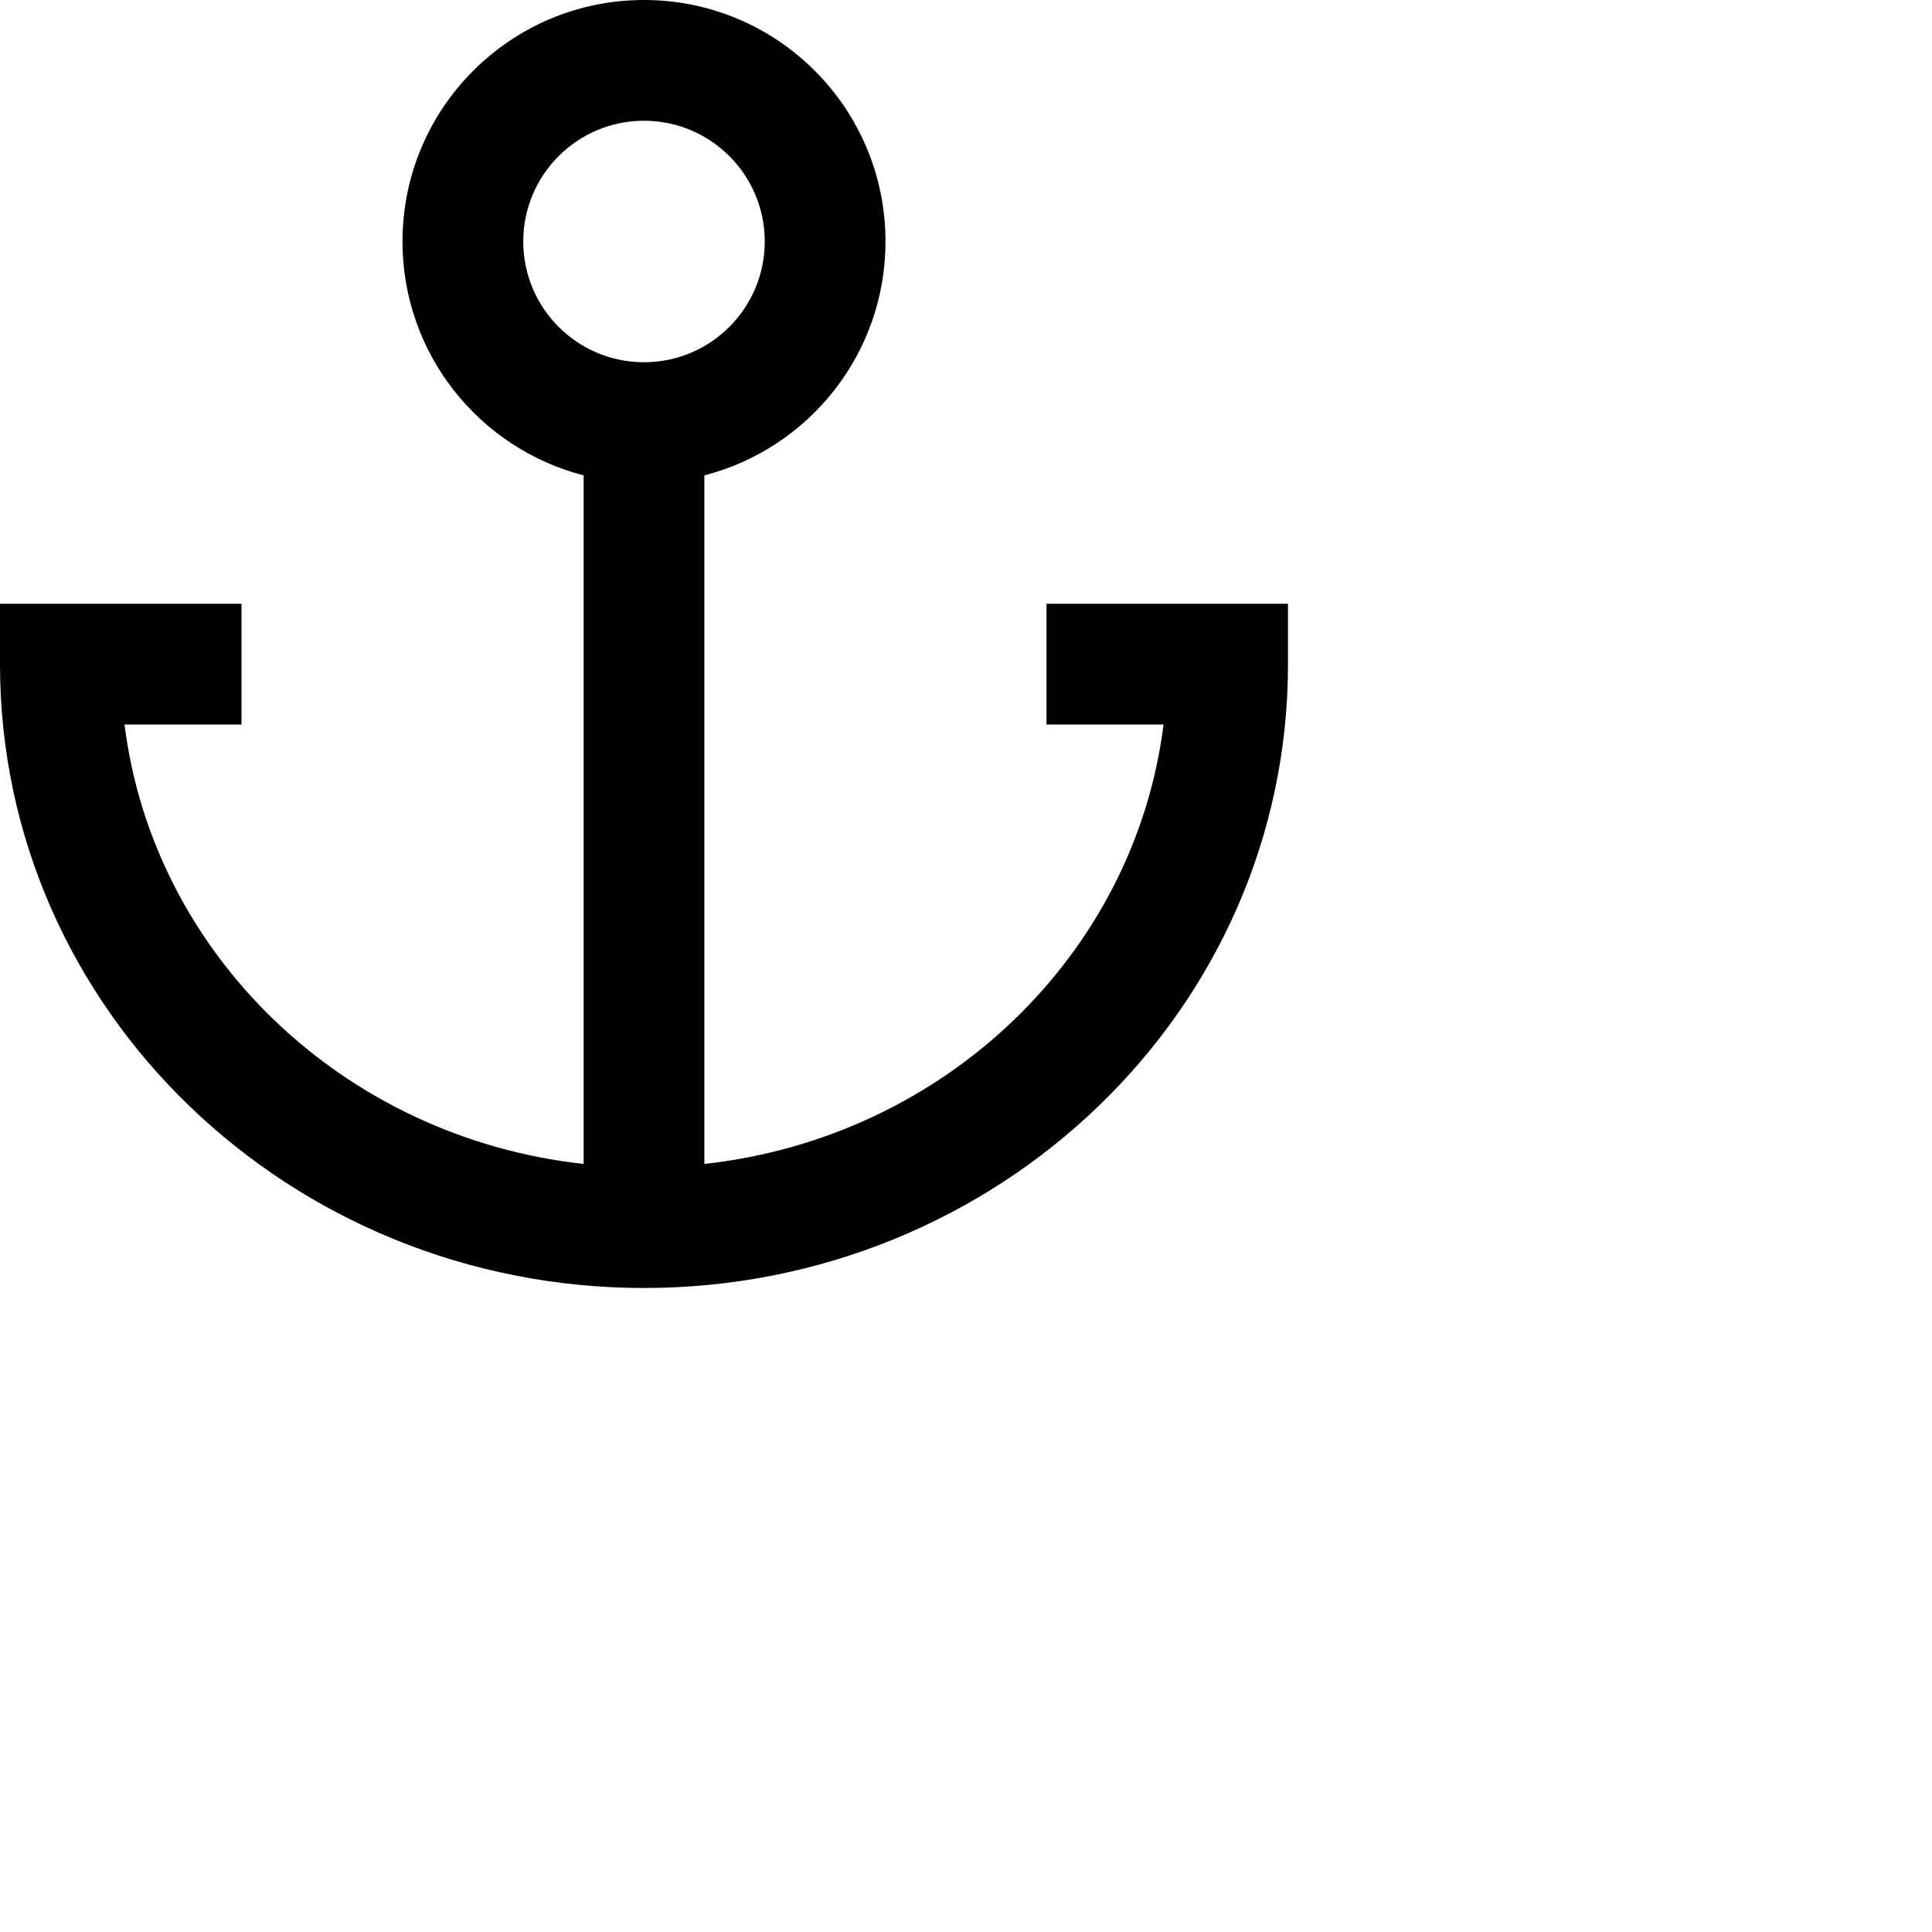
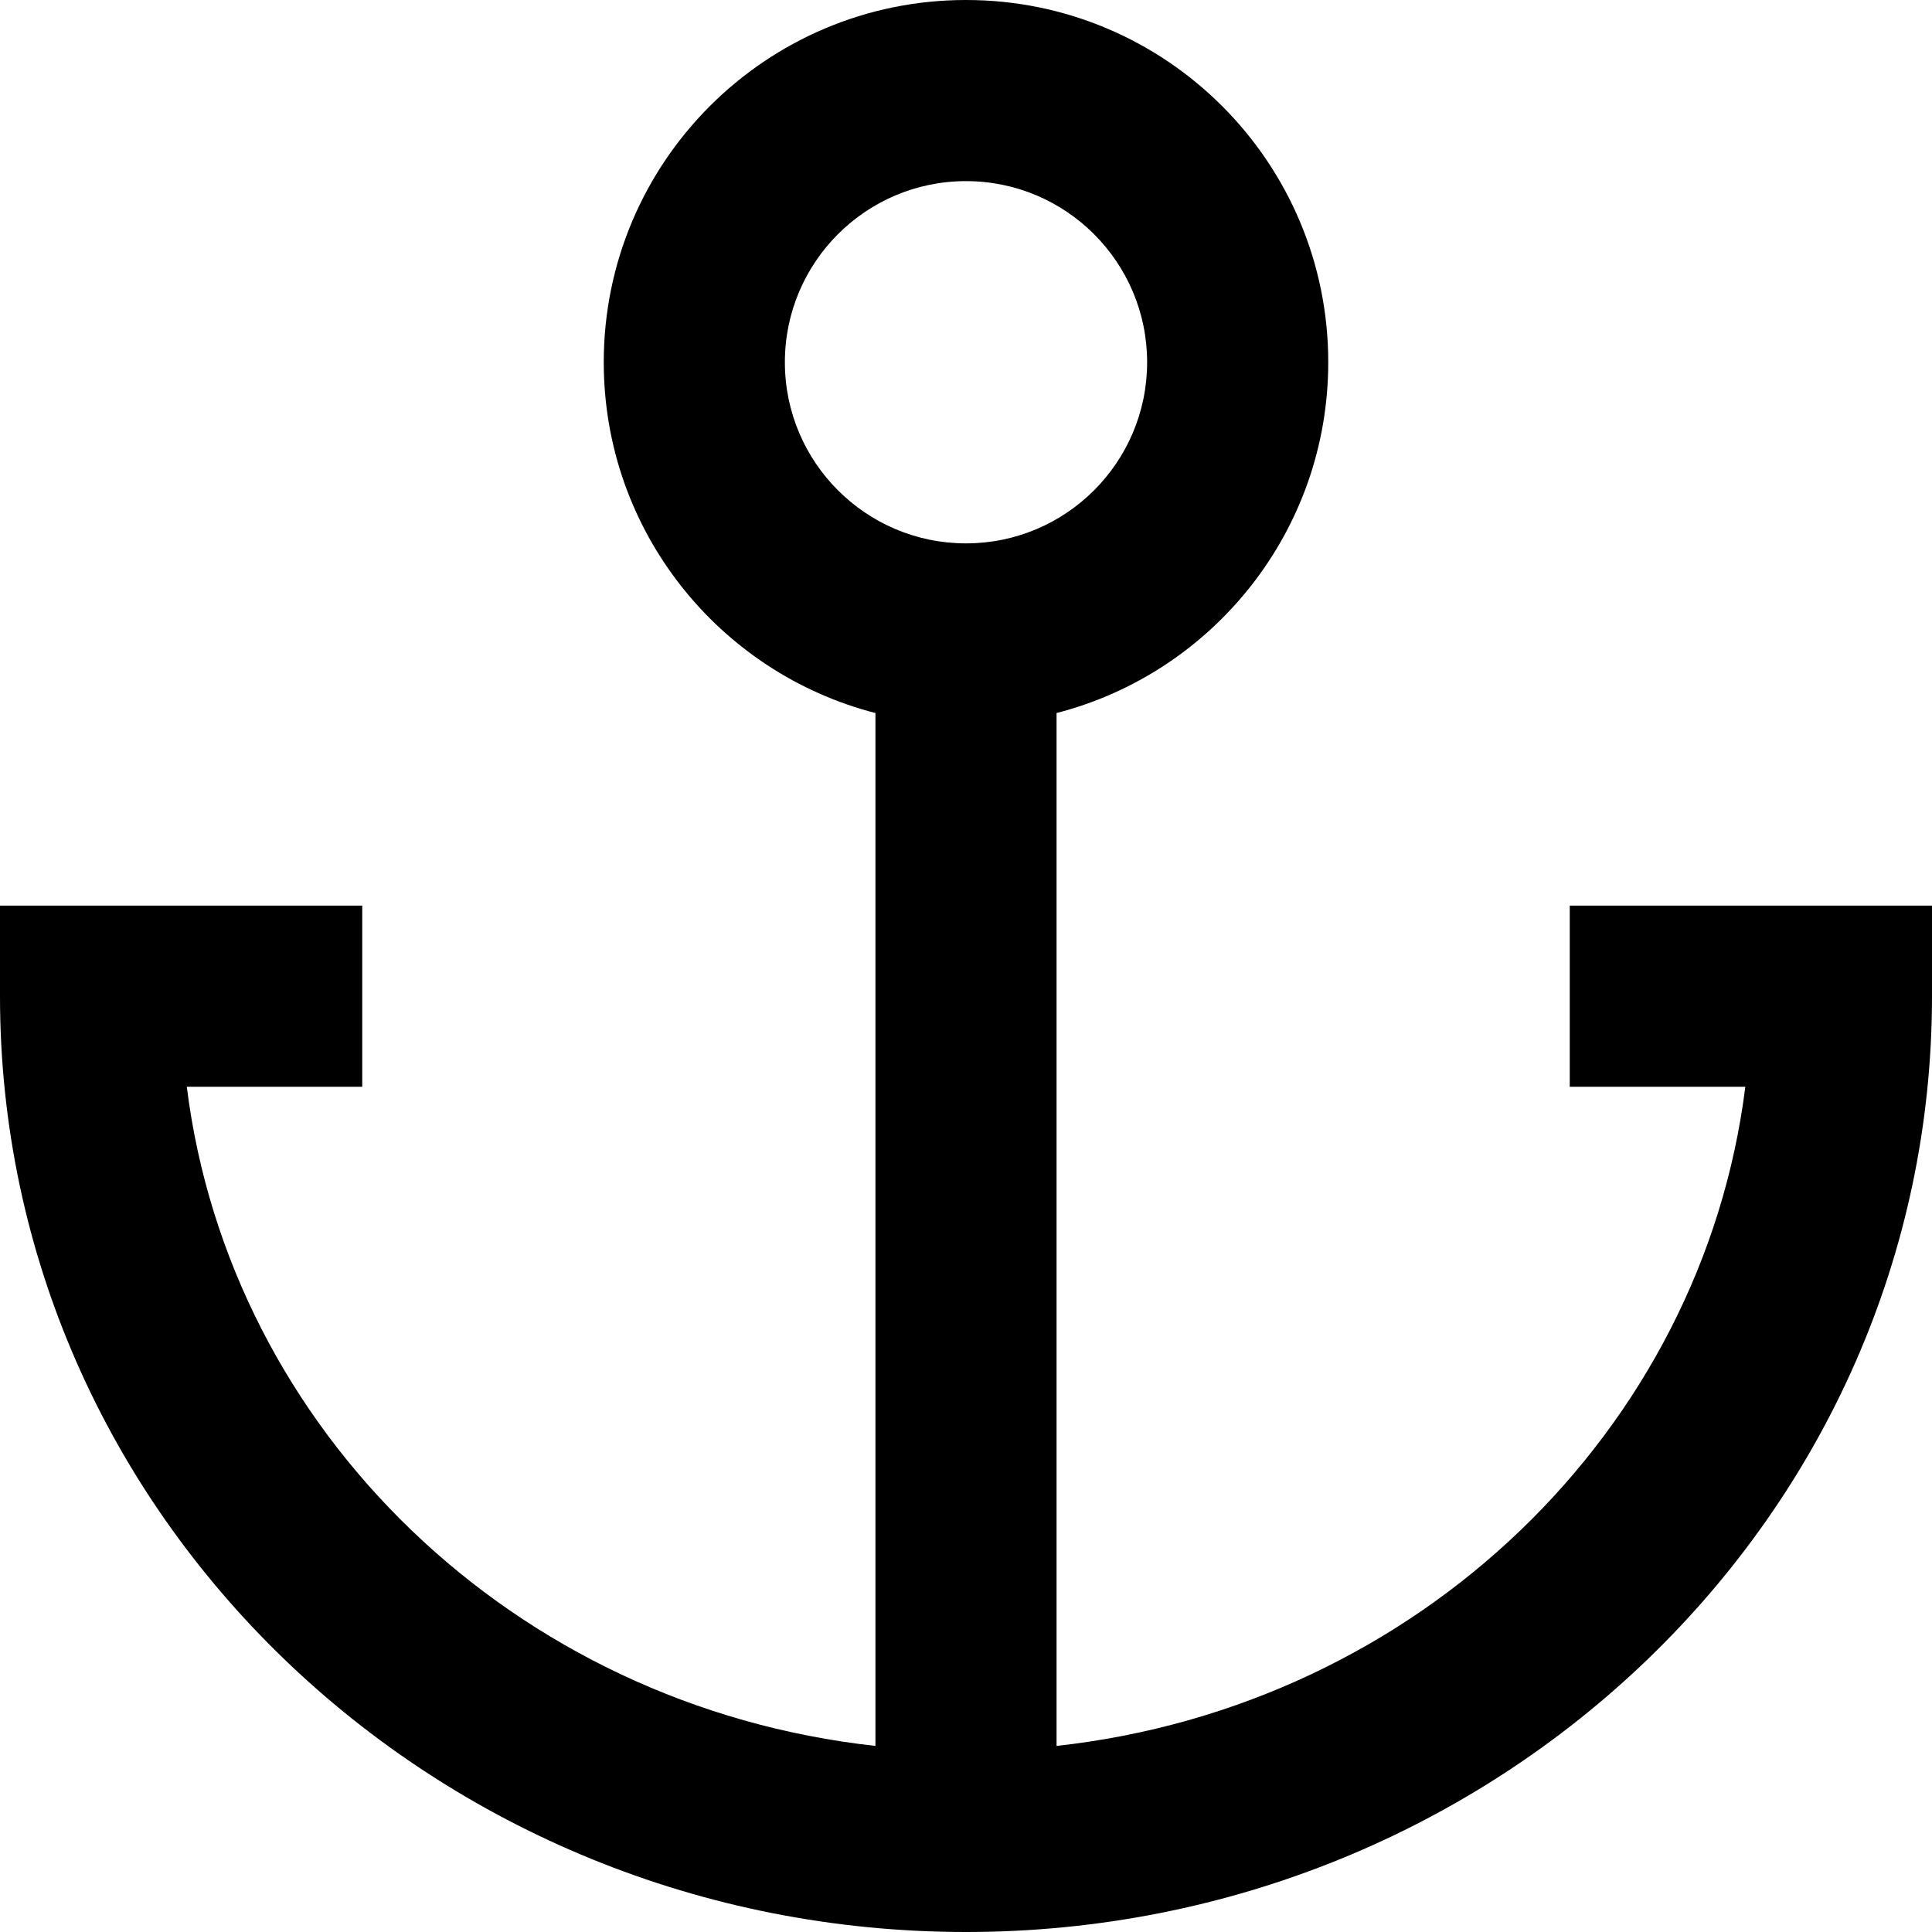
- <svg xmlns="http://www.w3.org/2000/svg" height="16" stroke-linejoin="round" viewBox="0 0 24 24" width="16">
+ <svg xmlns="http://www.w3.org/2000/svg" height="16" stroke-linejoin="round" viewBox="0 0 16 16" width="16">
  <path fill-rule="evenodd" clip-rule="evenodd" d="M8 1.5C7.172 1.5 6.5 2.172 6.5 3C6.5 3.828 7.172 4.5 8 4.5C8.828 4.5 9.5 3.828 9.5 3C9.5 2.172 8.828 1.5 8 1.5ZM5 3C5 1.343 6.343 0 8 0C9.657 0 11 1.343 11 3C11 4.398 10.044 5.572 8.75 5.905V14.459C11.747 14.129 14.098 11.846 14.454 9H13.75H13V7.5H13.75H15.25H16V8.25C16 12.555 12.393 16 8 16C3.607 16 0 12.555 0 8.25V7.5H0.75H2.25H3V9H2.25H1.547C1.902 11.846 4.253 14.129 7.25 14.459V5.905C5.956 5.572 5 4.398 5 3Z" fill="currentColor" />
</svg>
